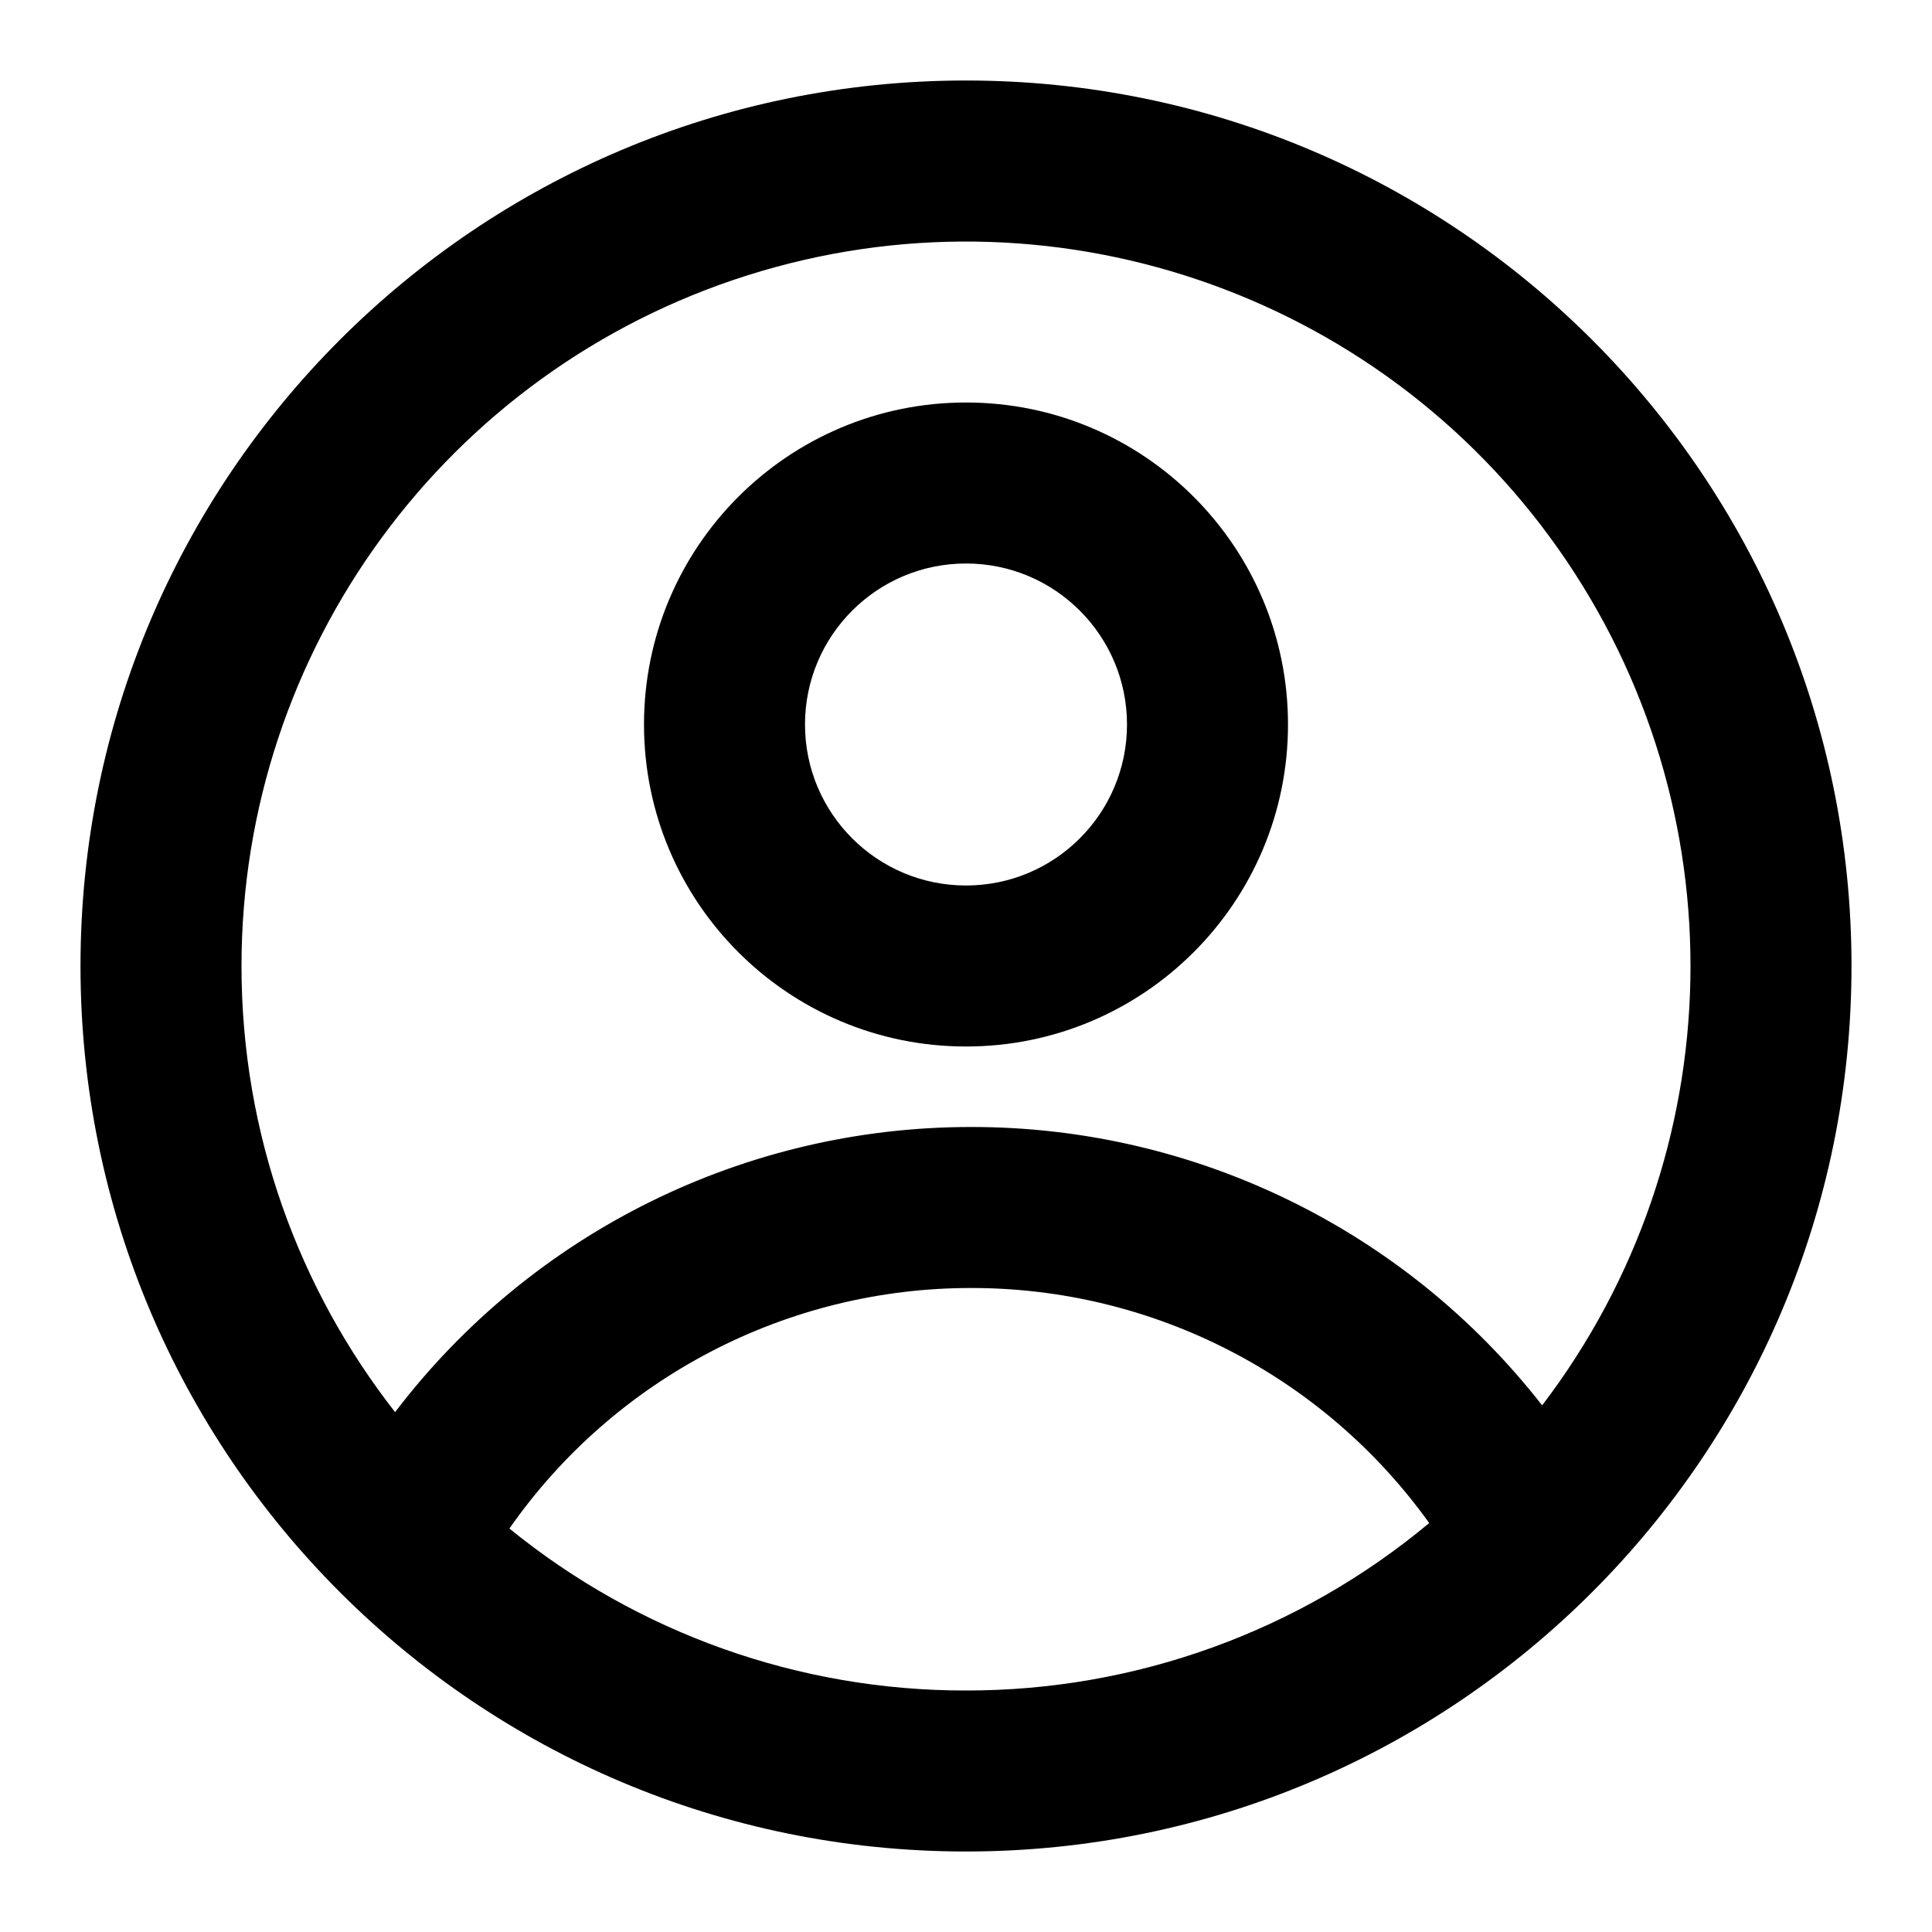
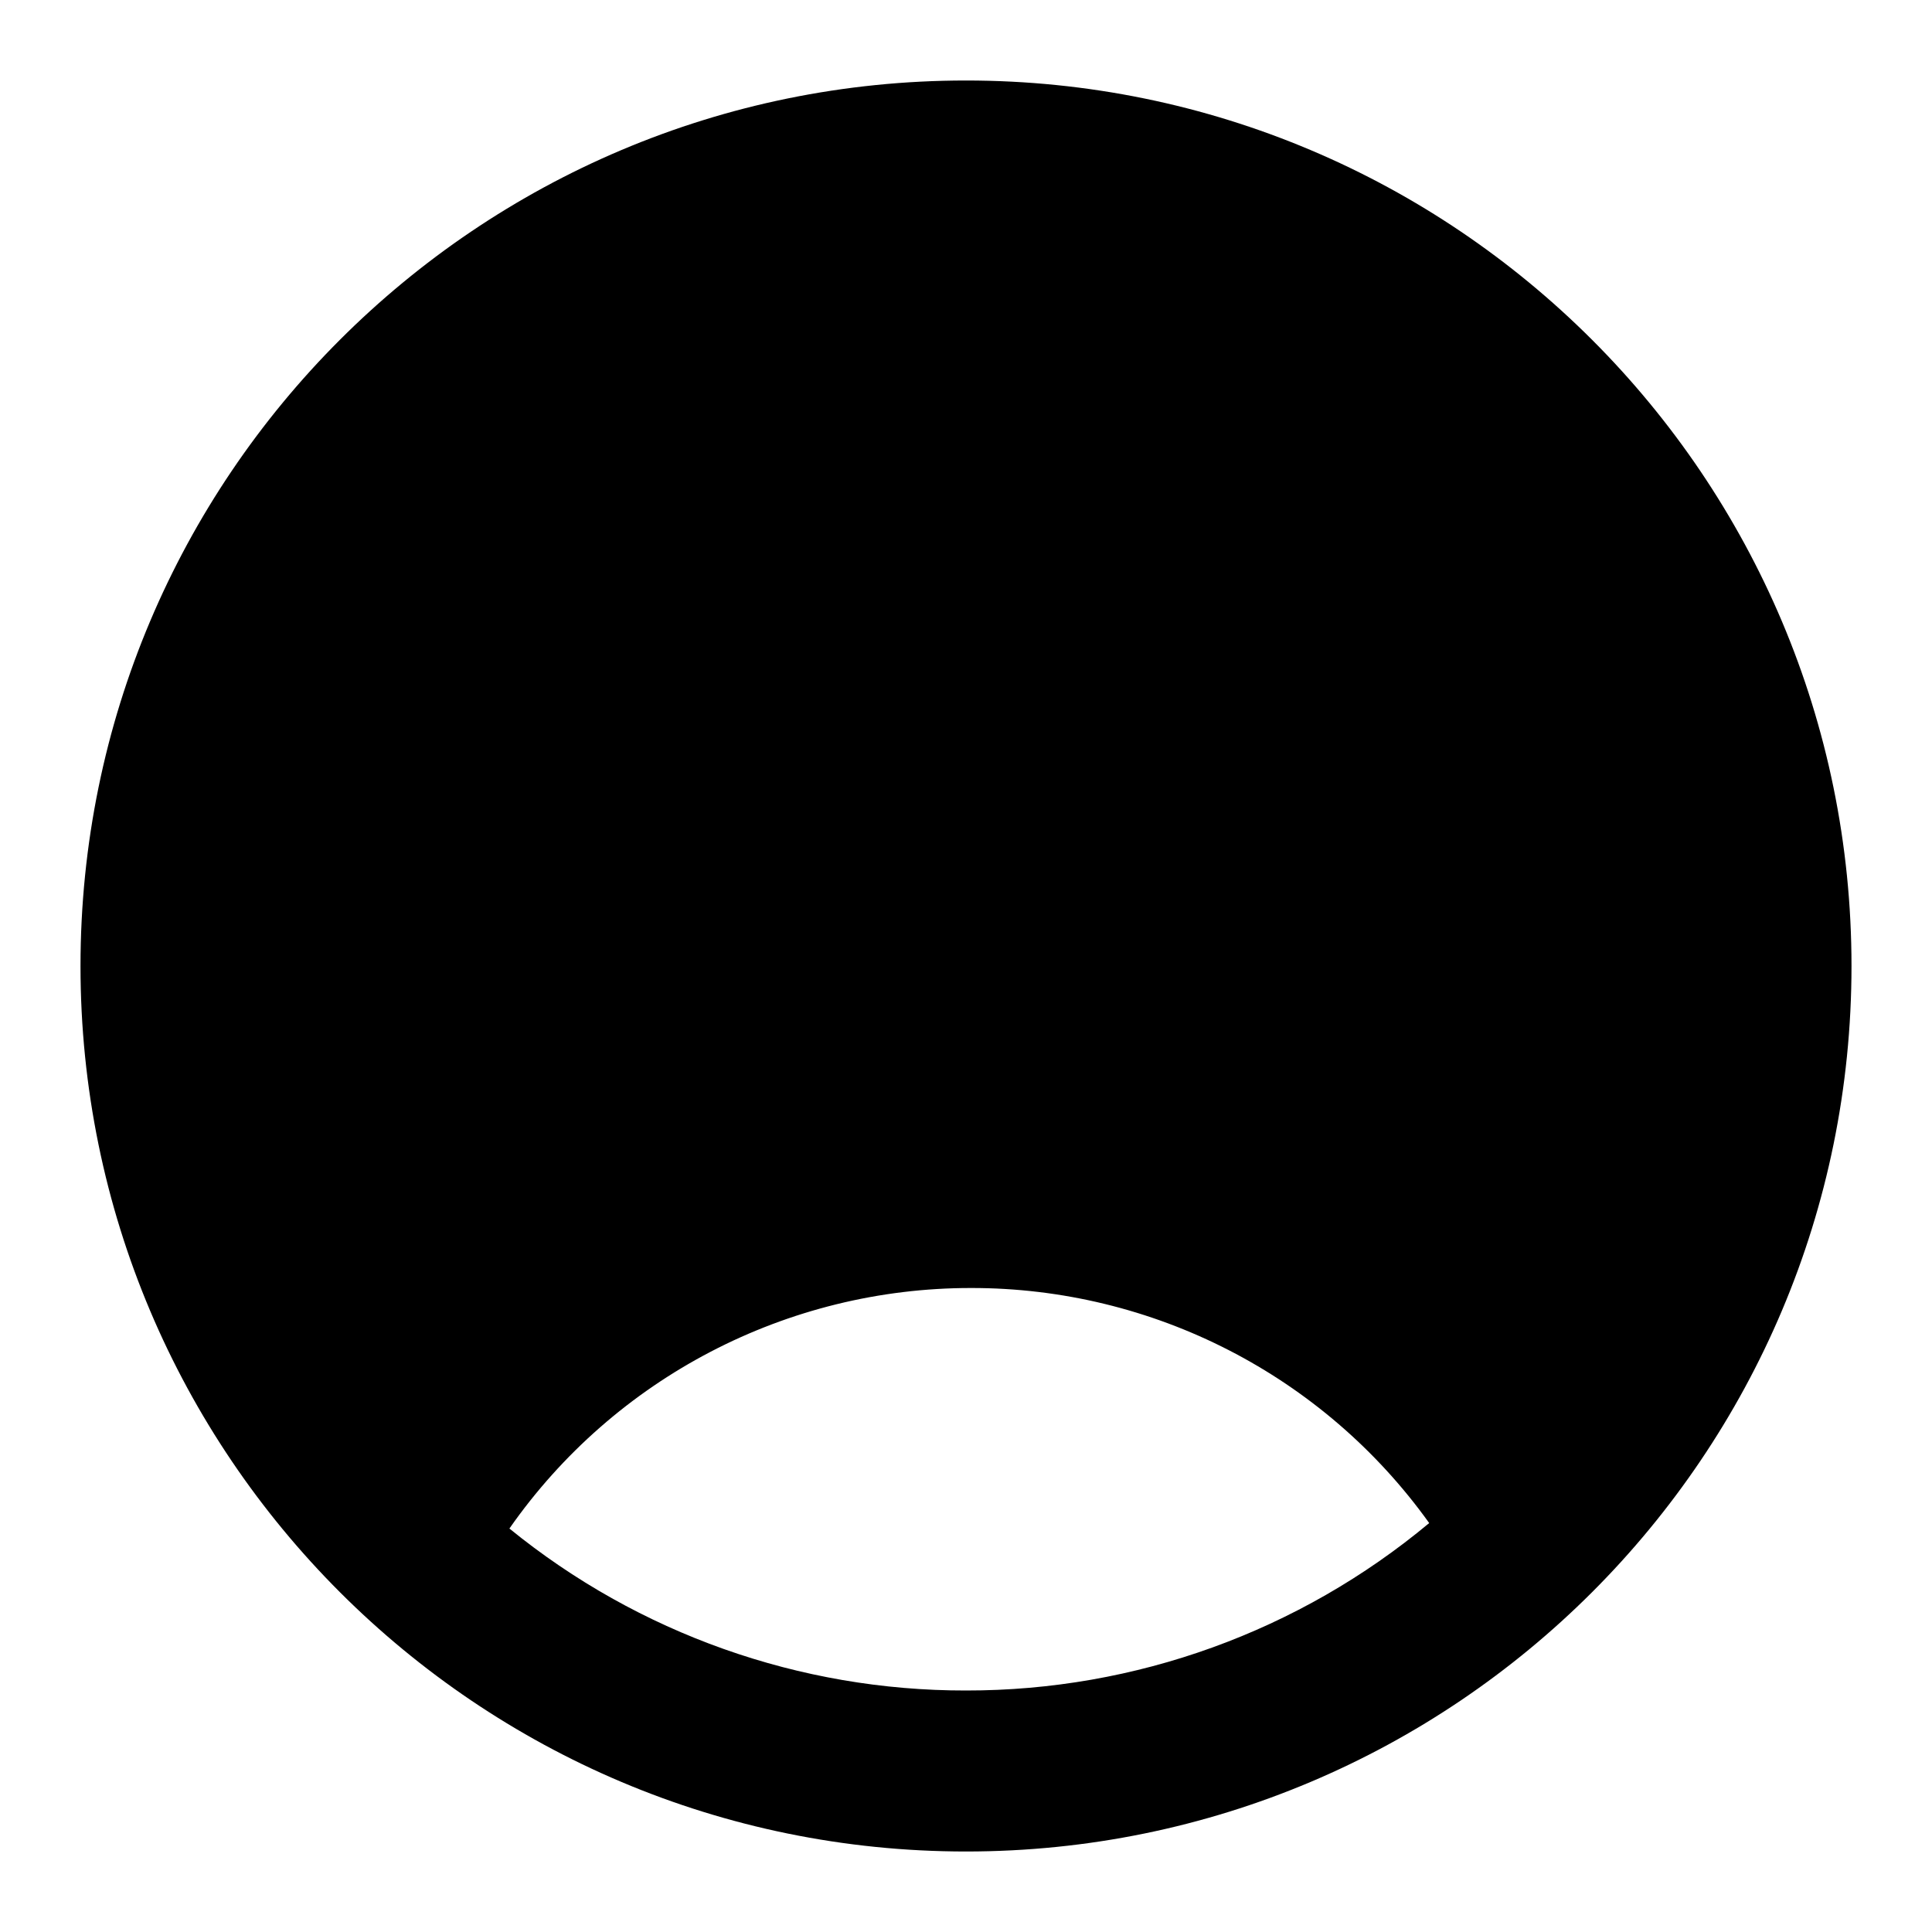
<svg width="32" height="32" viewBox="0 0 24 24">
-   <g fill="currentColor" fill-rule="evenodd" clip-rule="evenodd">
+   <g fill="currentColor" fillRule="evenodd" clip-rule="evenodd">
    <path d="M16 9a4 4 0 1 1-8 0a4 4 0 0 1 8 0Zm-2 0a2 2 0 1 1-4 0a2 2 0 0 1 4 0Z" />
    <path d="M12 1C5.925 1 1 5.925 1 12s4.925 11 11 11s11-4.925 11-11S18.075 1 12 1ZM3 12c0 2.09.713 4.014 1.908 5.542A8.986 8.986 0 0 1 12.065 14a8.984 8.984 0 0 1 7.092 3.458A9 9 0 1 0 3 12Zm9 9a8.963 8.963 0 0 1-5.672-2.012A6.992 6.992 0 0 1 12.065 16a6.991 6.991 0 0 1 5.689 2.92A8.964 8.964 0 0 1 12 21Z" />
  </g>
</svg>
